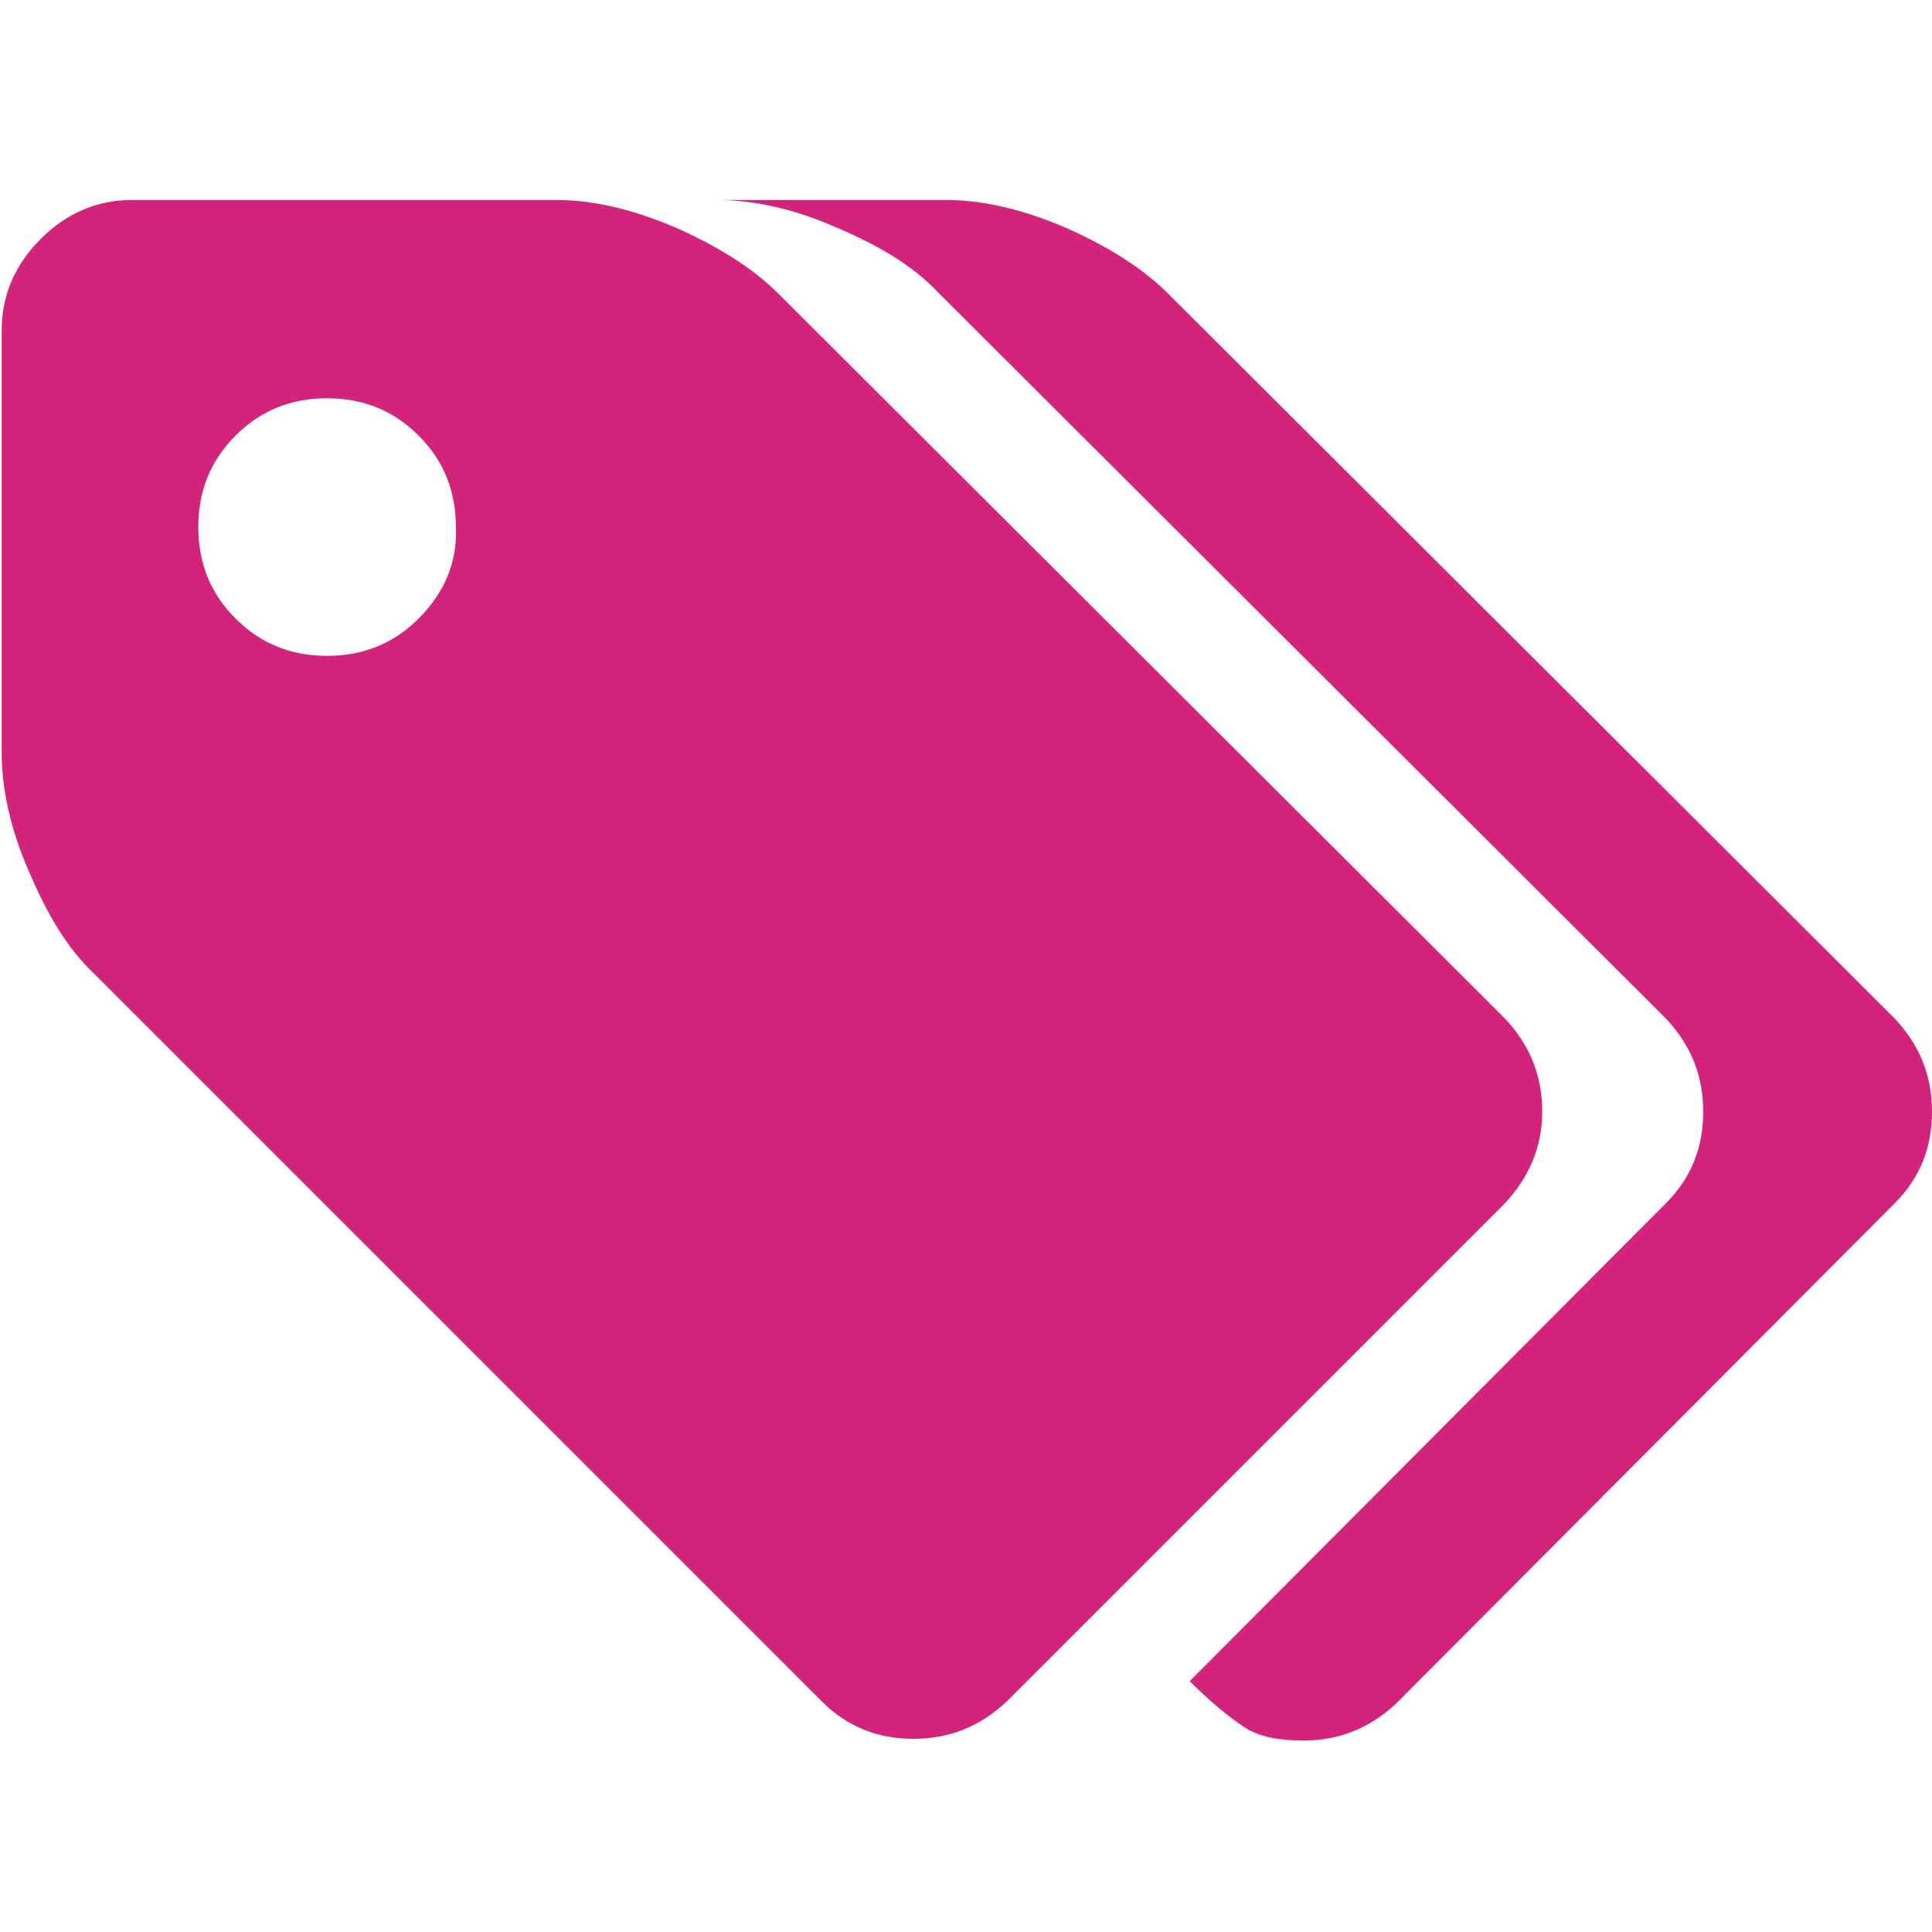
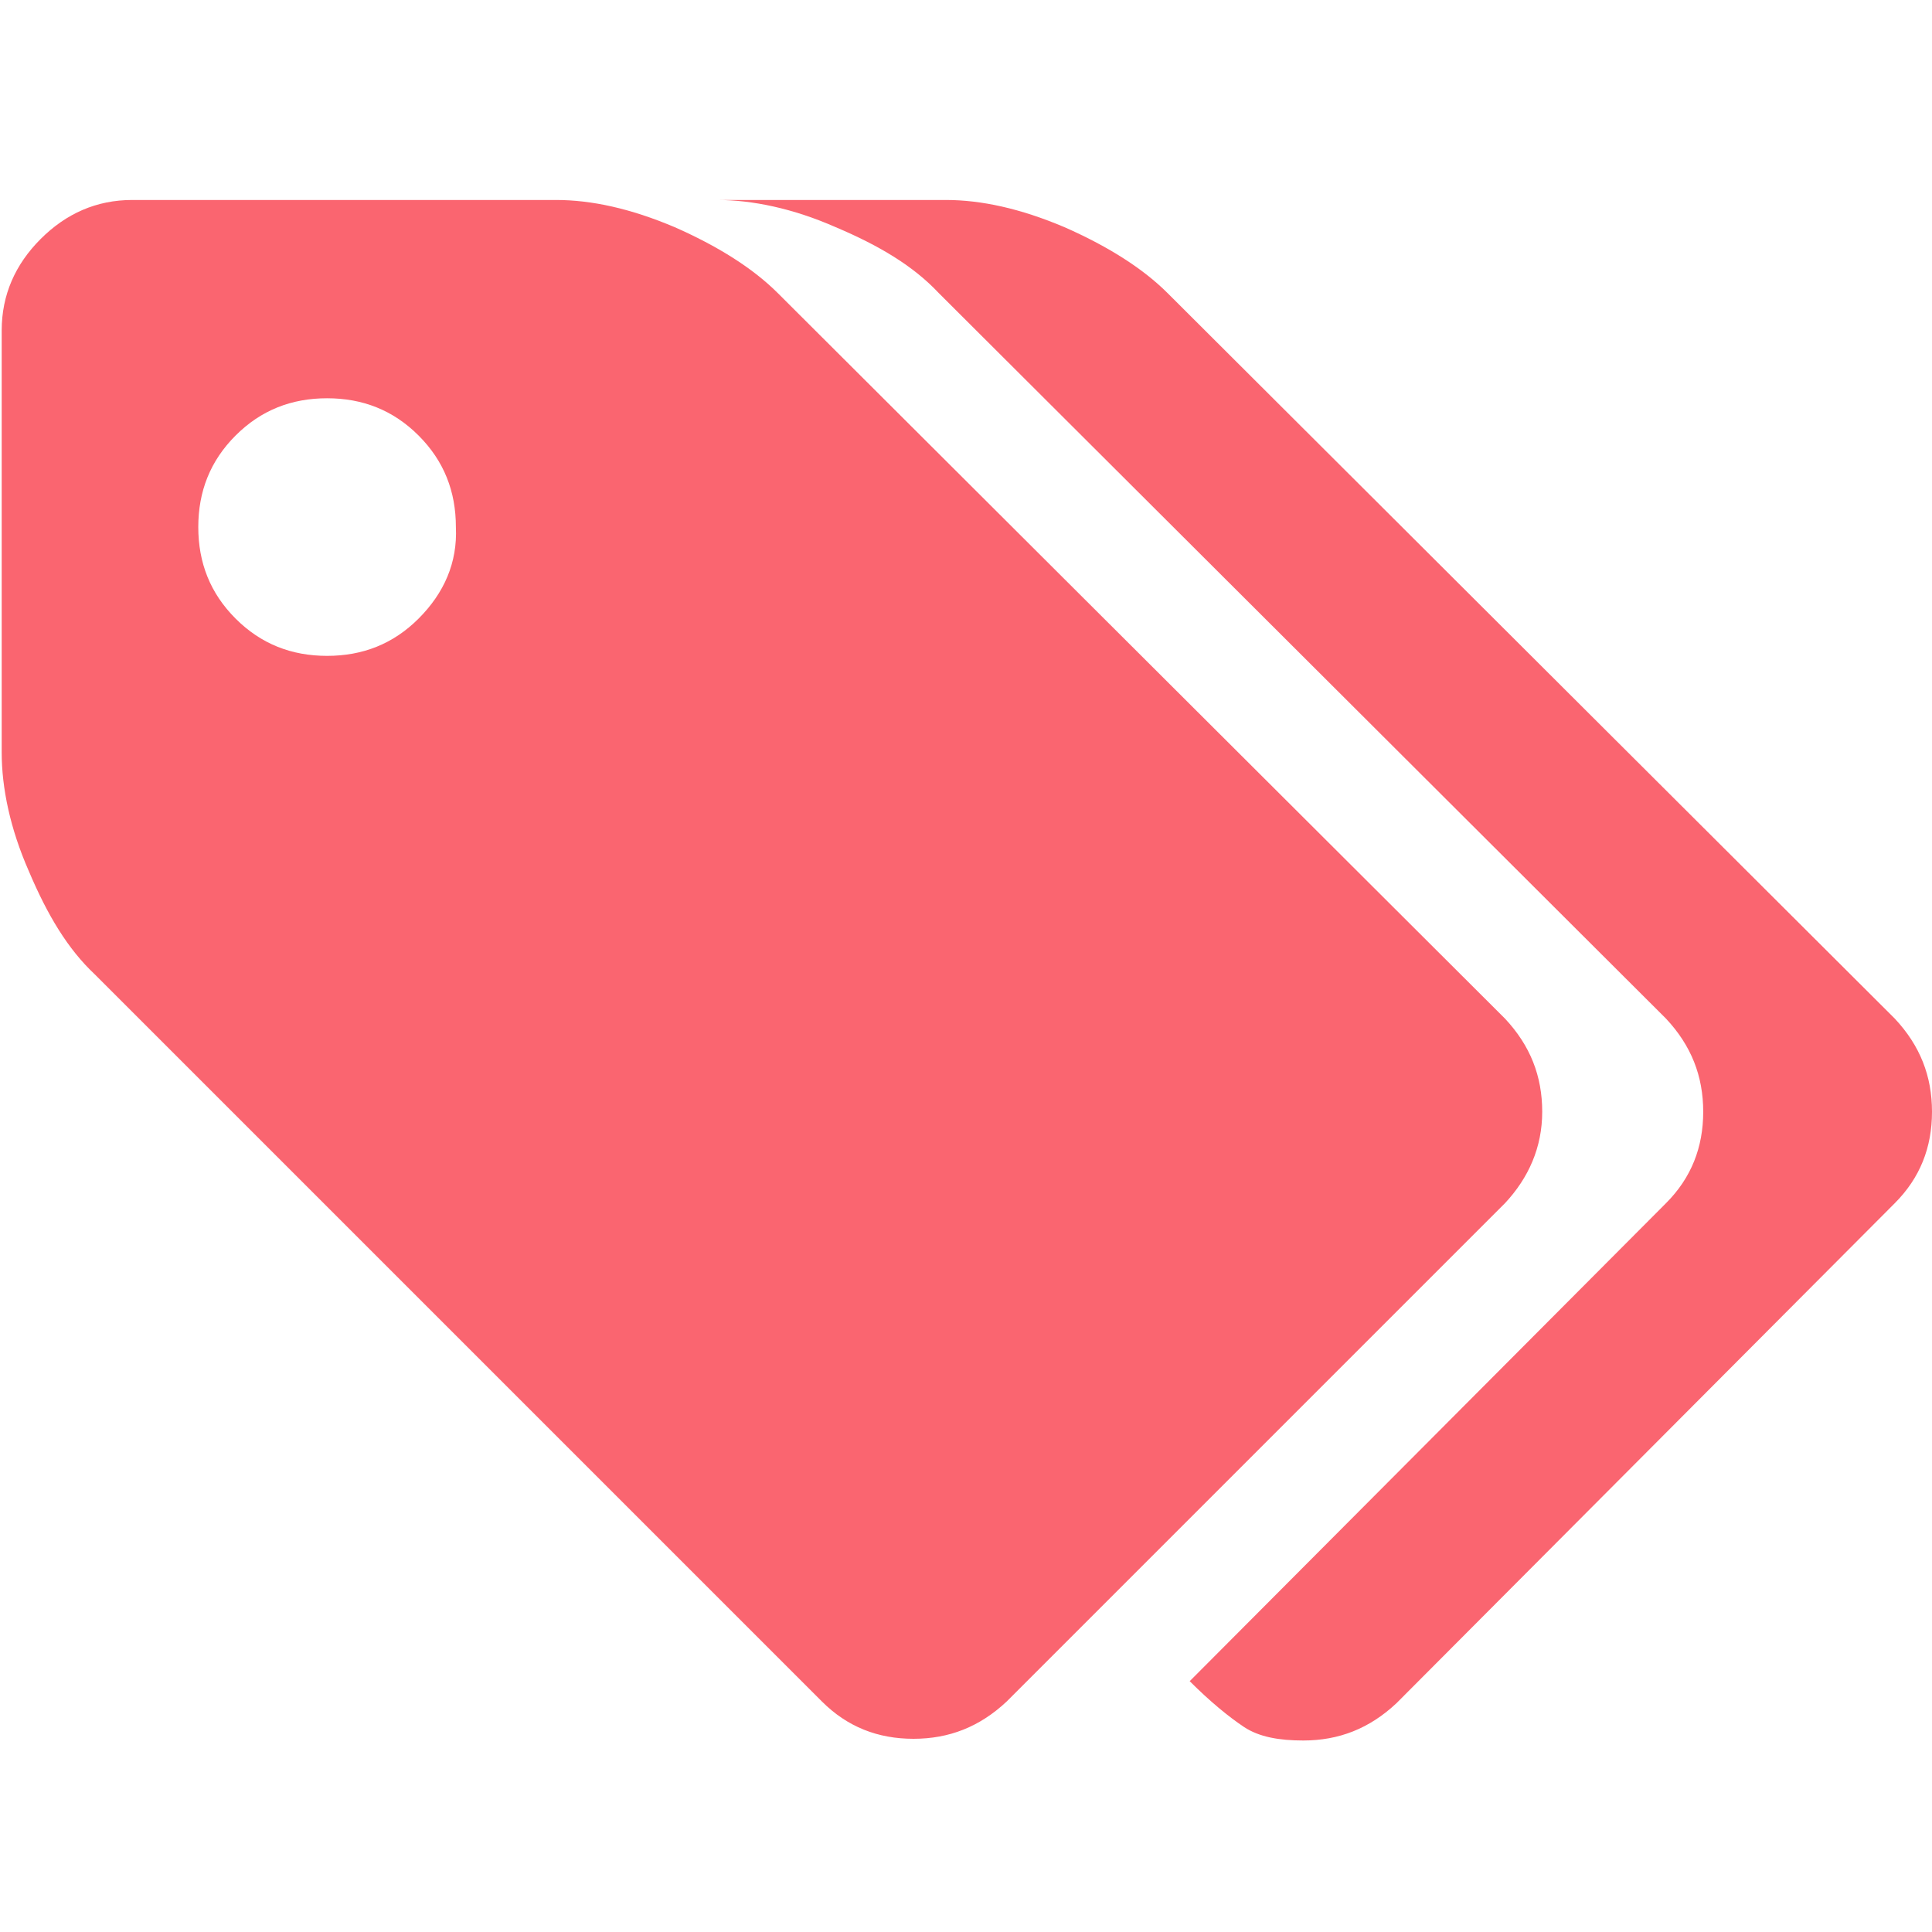
- <svg xmlns="http://www.w3.org/2000/svg" t="1502282045181" class="icon" style="" viewBox="0 0 1024 1024" version="1.1" p-id="1125" width="200" height="200">
+ <svg xmlns="http://www.w3.org/2000/svg" t="1502325067101" class="icon" style="" viewBox="0 0 1024 1024" version="1.1" p-id="1000" width="200" height="200">
  <defs>
    <style type="text/css" />
  </defs>
-   <path d="M817.404 589.249c0-18.863-6.288-35.032-19.761-49.404L412.295 155.396c-13.474-13.474-32.337-25.151-54.793-35.032-23.354-9.881-44.014-14.372-62.877-14.372L70.063 105.993c-18.863 0-35.032 7.186-48.505 20.66-13.474 13.474-20.66 29.642-20.66 48.505l0 223.663c0 18.863 4.491 40.421 14.372 62.877 9.881 23.354 20.66 41.319 35.032 54.793l385.347 385.347c13.474 13.474 29.642 19.761 48.505 19.761 18.863 0 35.032-6.288 49.404-19.761L797.642 637.754C810.218 624.281 817.404 608.112 817.404 589.249L817.404 589.249zM221.867 327.86c-13.474 13.474-29.642 19.761-48.505 19.761-18.863 0-35.032-6.288-48.505-19.761-13.474-13.474-19.761-29.642-19.761-48.505 0-18.863 6.288-35.032 19.761-48.505 13.474-13.474 29.642-19.761 48.505-19.761 18.863 0 35.032 6.288 48.505 19.761 13.474 13.474 19.761 29.642 19.761 48.505C242.526 298.218 235.34 314.386 221.867 327.86L221.867 327.86zM1004.239 539.846 618.891 155.396c-13.474-13.474-32.337-25.151-54.793-35.032-23.354-9.881-44.014-14.372-62.877-14.372L379.958 105.993c18.863 0 40.421 4.491 62.877 14.372 23.354 9.881 41.319 20.66 54.793 35.032l385.347 384.449c13.474 14.372 19.761 30.54 19.761 49.404 0 18.863-6.288 35.032-19.761 48.505L630.568 891.06c10.779 10.779 20.66 18.863 28.744 24.253 8.084 5.389 18.863 7.186 31.439 7.186 18.863 0 35.032-6.288 49.404-19.761L1004.239 637.754c13.474-13.474 19.761-29.642 19.761-48.505C1024 570.386 1017.712 554.218 1004.239 539.846L1004.239 539.846zM1004.239 539.846" fill="#d4237a" p-id="1126" />
+   <path d="M817.404 589.249c0-18.863-6.288-35.032-19.761-49.404L412.295 155.396c-13.474-13.474-32.337-25.151-54.793-35.032-23.354-9.881-44.014-14.372-62.877-14.372L70.063 105.993c-18.863 0-35.032 7.186-48.505 20.66-13.474 13.474-20.66 29.642-20.66 48.505l0 223.663c0 18.863 4.491 40.421 14.372 62.877 9.881 23.354 20.66 41.319 35.032 54.793l385.347 385.347c13.474 13.474 29.642 19.761 48.505 19.761 18.863 0 35.032-6.288 49.404-19.761L797.642 637.754C810.218 624.281 817.404 608.112 817.404 589.249L817.404 589.249zM221.867 327.86c-13.474 13.474-29.642 19.761-48.505 19.761-18.863 0-35.032-6.288-48.505-19.761-13.474-13.474-19.761-29.642-19.761-48.505 0-18.863 6.288-35.032 19.761-48.505 13.474-13.474 29.642-19.761 48.505-19.761 18.863 0 35.032 6.288 48.505 19.761 13.474 13.474 19.761 29.642 19.761 48.505C242.526 298.218 235.34 314.386 221.867 327.86L221.867 327.86zM1004.239 539.846 618.891 155.396c-13.474-13.474-32.337-25.151-54.793-35.032-23.354-9.881-44.014-14.372-62.877-14.372L379.958 105.993c18.863 0 40.421 4.491 62.877 14.372 23.354 9.881 41.319 20.66 54.793 35.032l385.347 384.449c13.474 14.372 19.761 30.54 19.761 49.404 0 18.863-6.288 35.032-19.761 48.505L630.568 891.06c10.779 10.779 20.66 18.863 28.744 24.253 8.084 5.389 18.863 7.186 31.439 7.186 18.863 0 35.032-6.288 49.404-19.761L1004.239 637.754c13.474-13.474 19.761-29.642 19.761-48.505C1024 570.386 1017.712 554.218 1004.239 539.846L1004.239 539.846zM1004.239 539.846" fill="#fa6570" p-id="1001" />
</svg>
